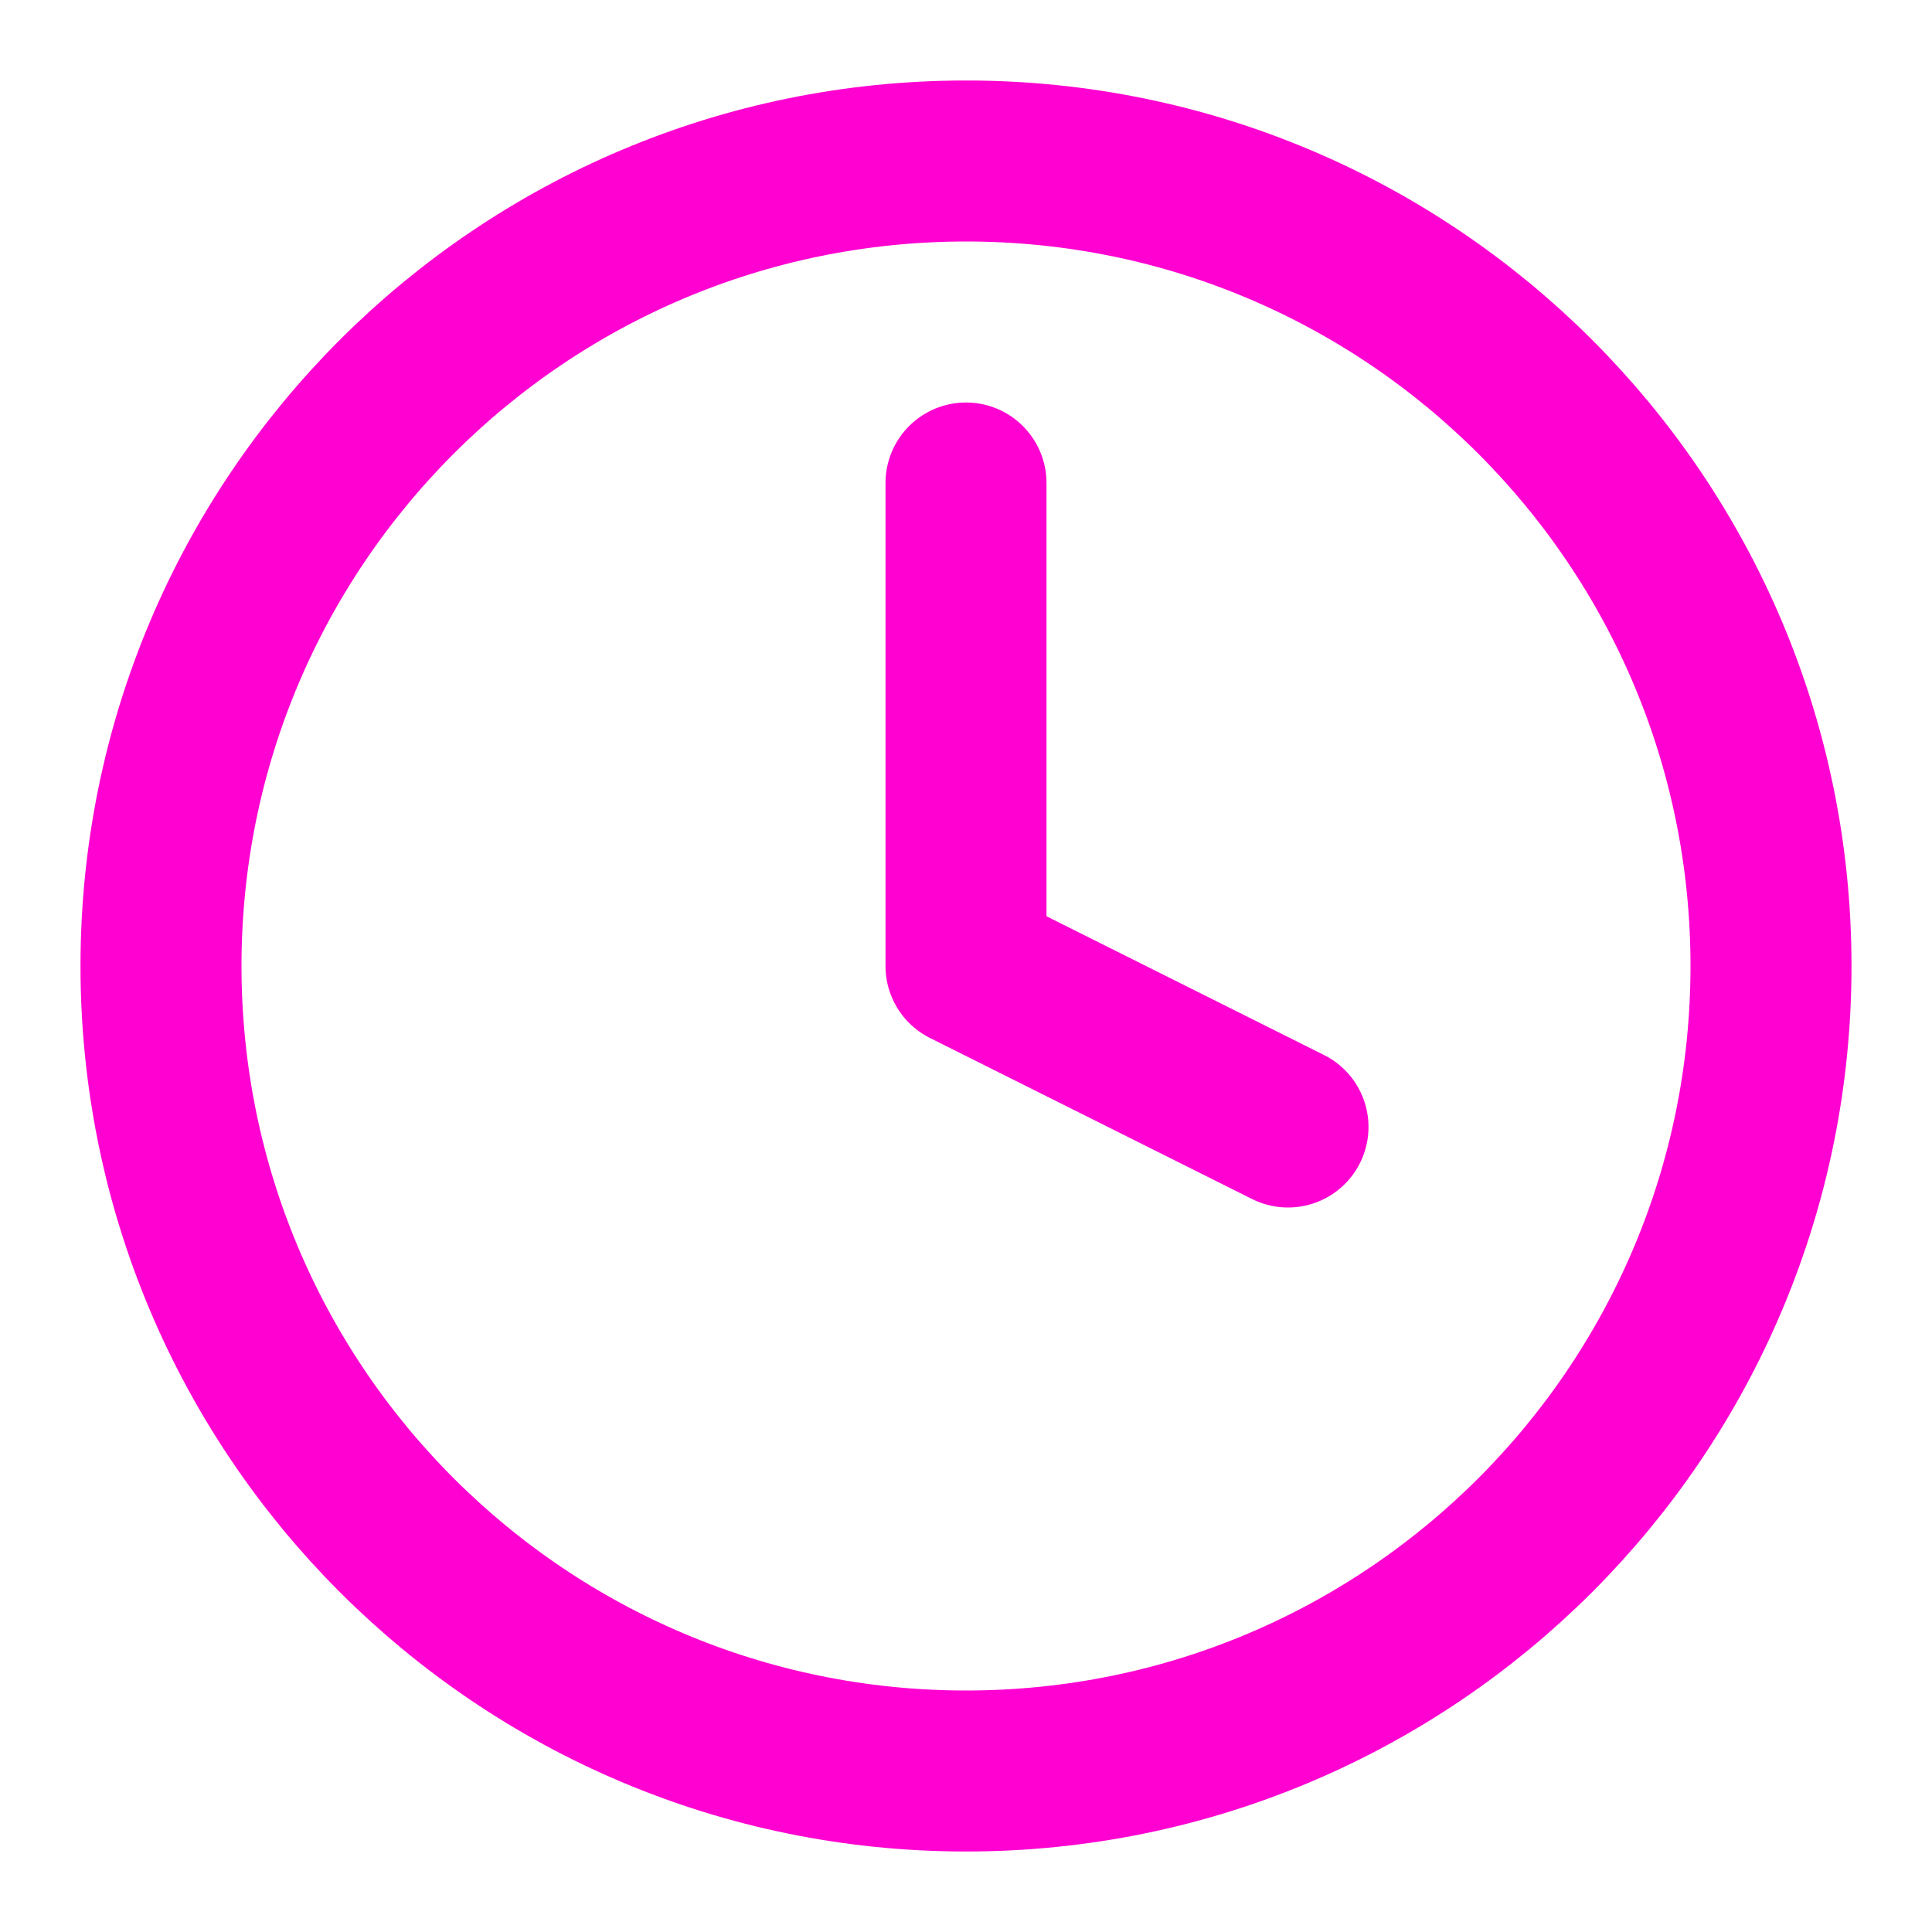
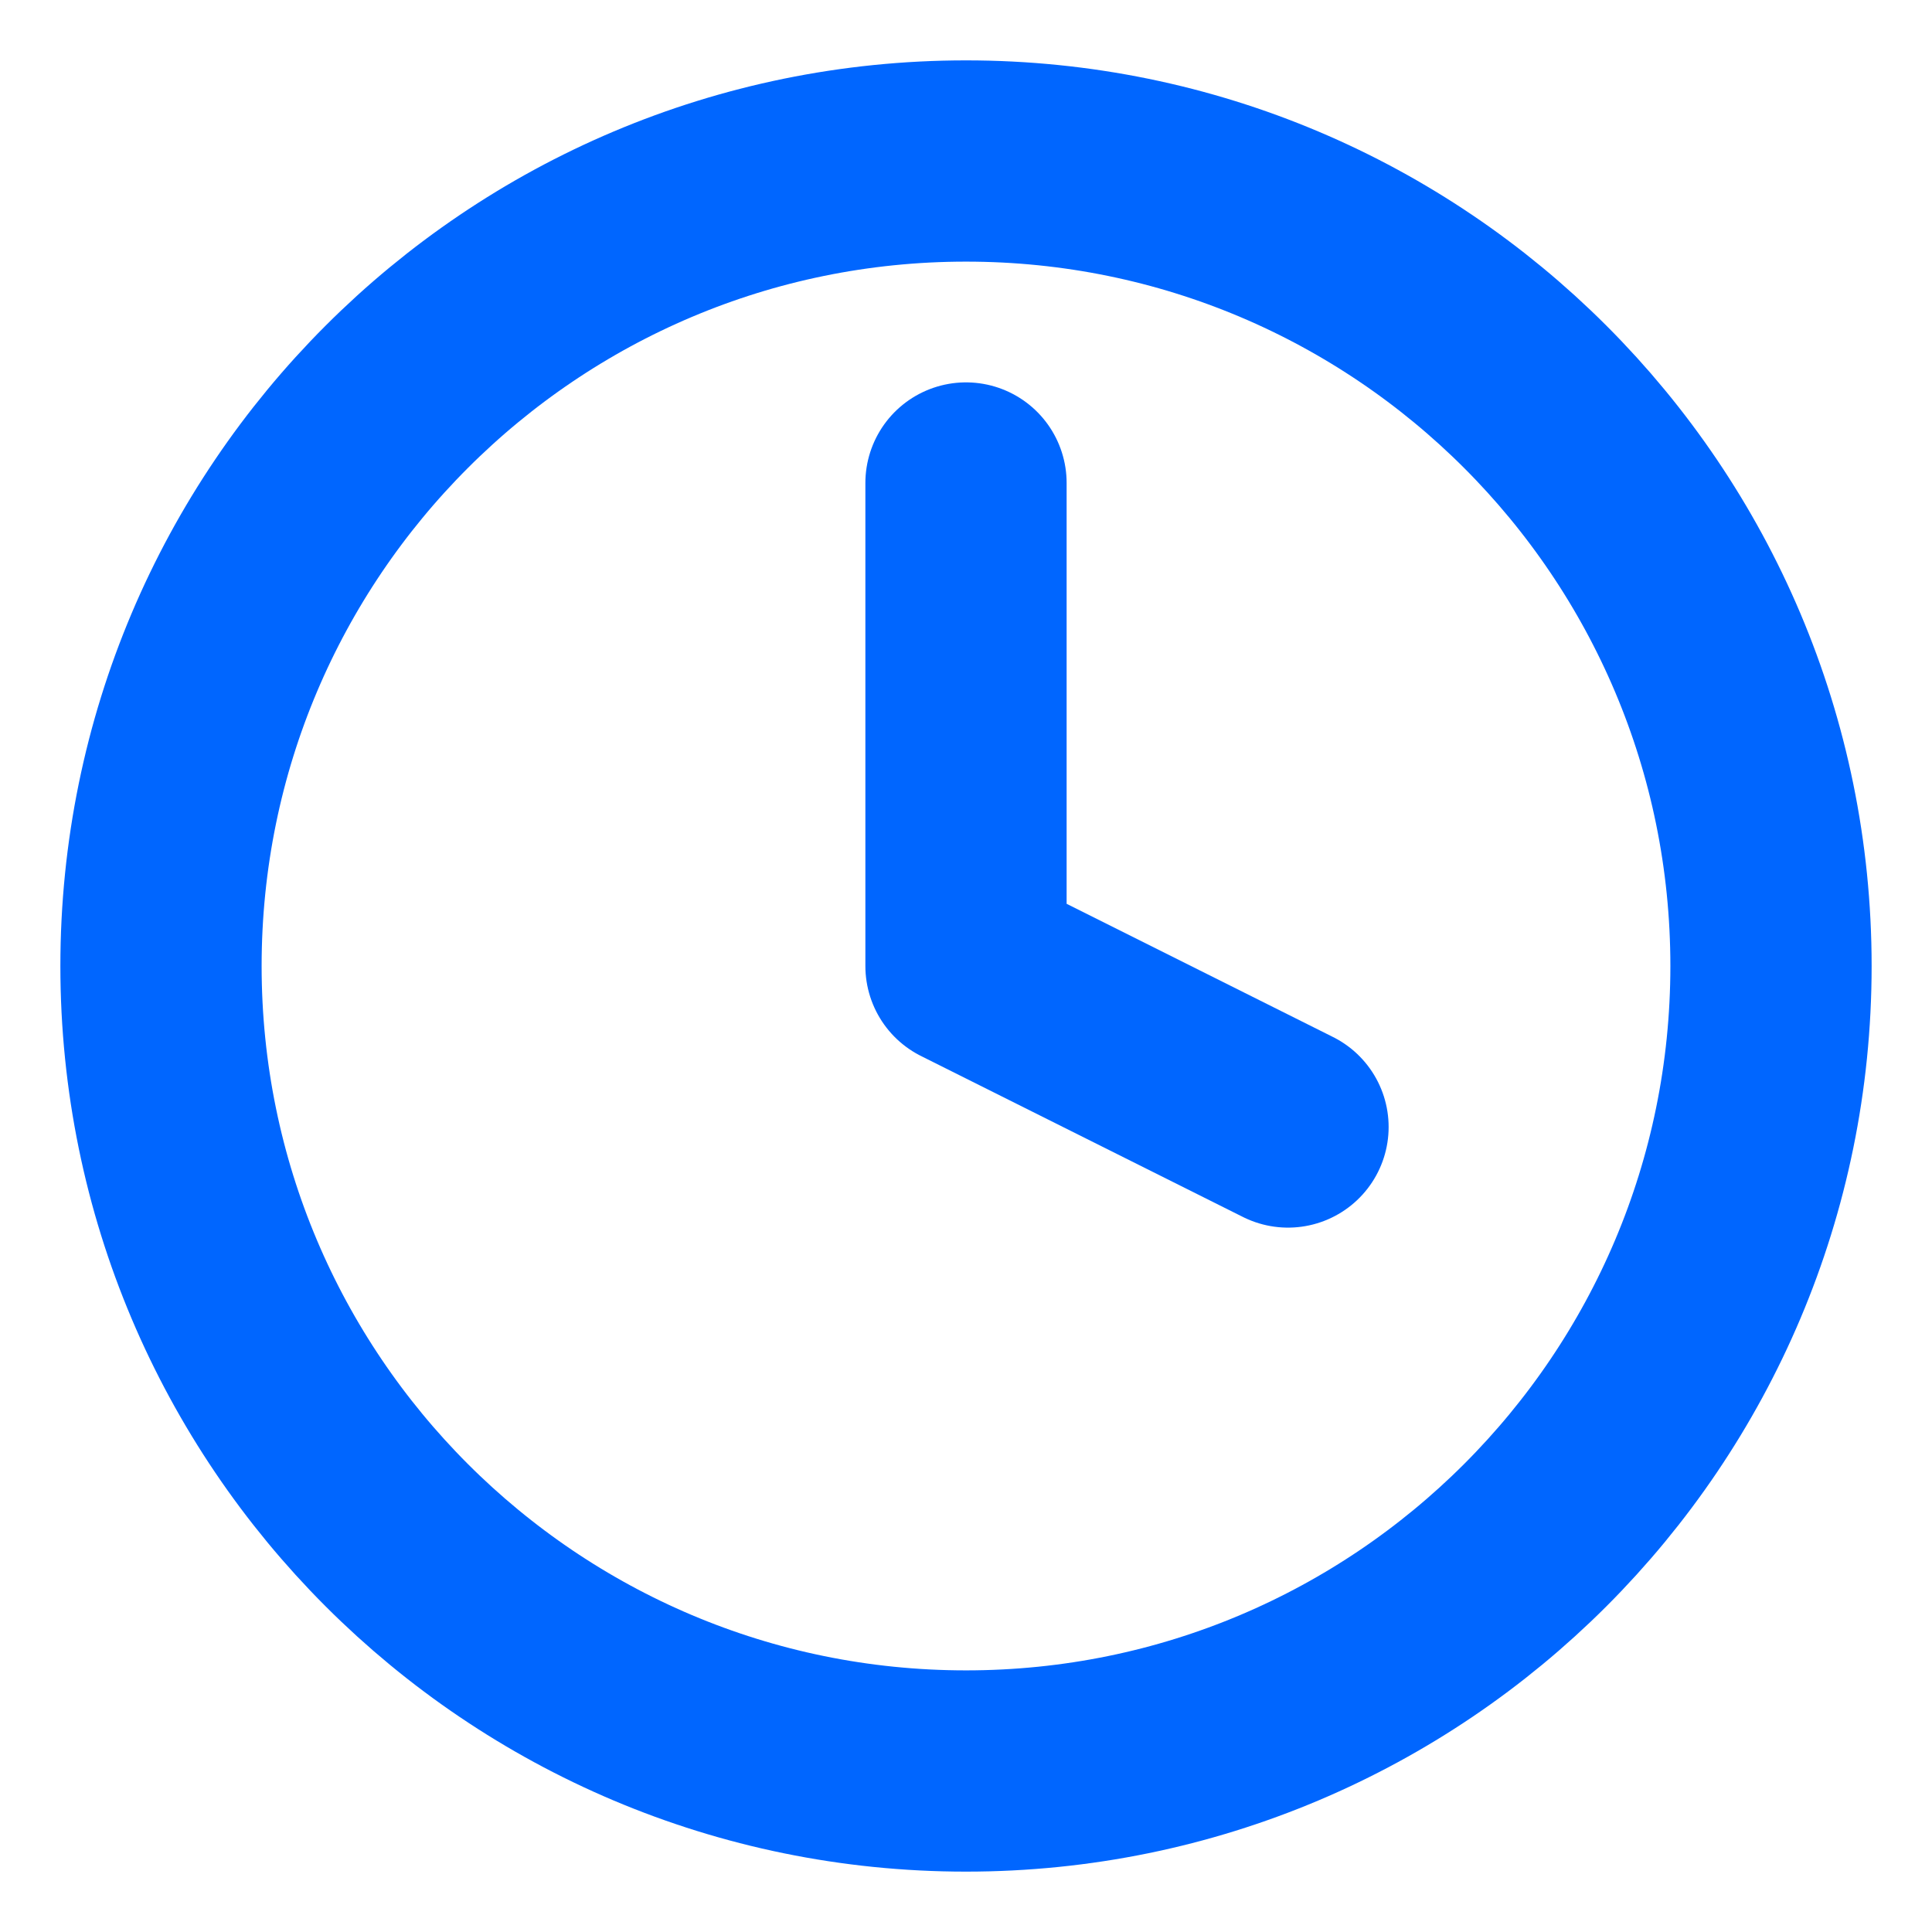
- <svg xmlns="http://www.w3.org/2000/svg" width="52" height="52" viewBox="0 0 24 24" fill="none" stroke="#FF01D1" stroke-width="2" stroke-linecap="round" stroke-linejoin="round" class="feather feather-clock">
+ <svg xmlns="http://www.w3.org/2000/svg" width="48" height="48" viewBox="0 0 24 24" fill="none" stroke="#0066FF" stroke-width="2.5" stroke-linecap="round" stroke-linejoin="round" class="feather feather-clock">
  <circle cx="12" cy="12" r="10" />
  <polyline points="12 6 12 12 16 14" />
</svg>
